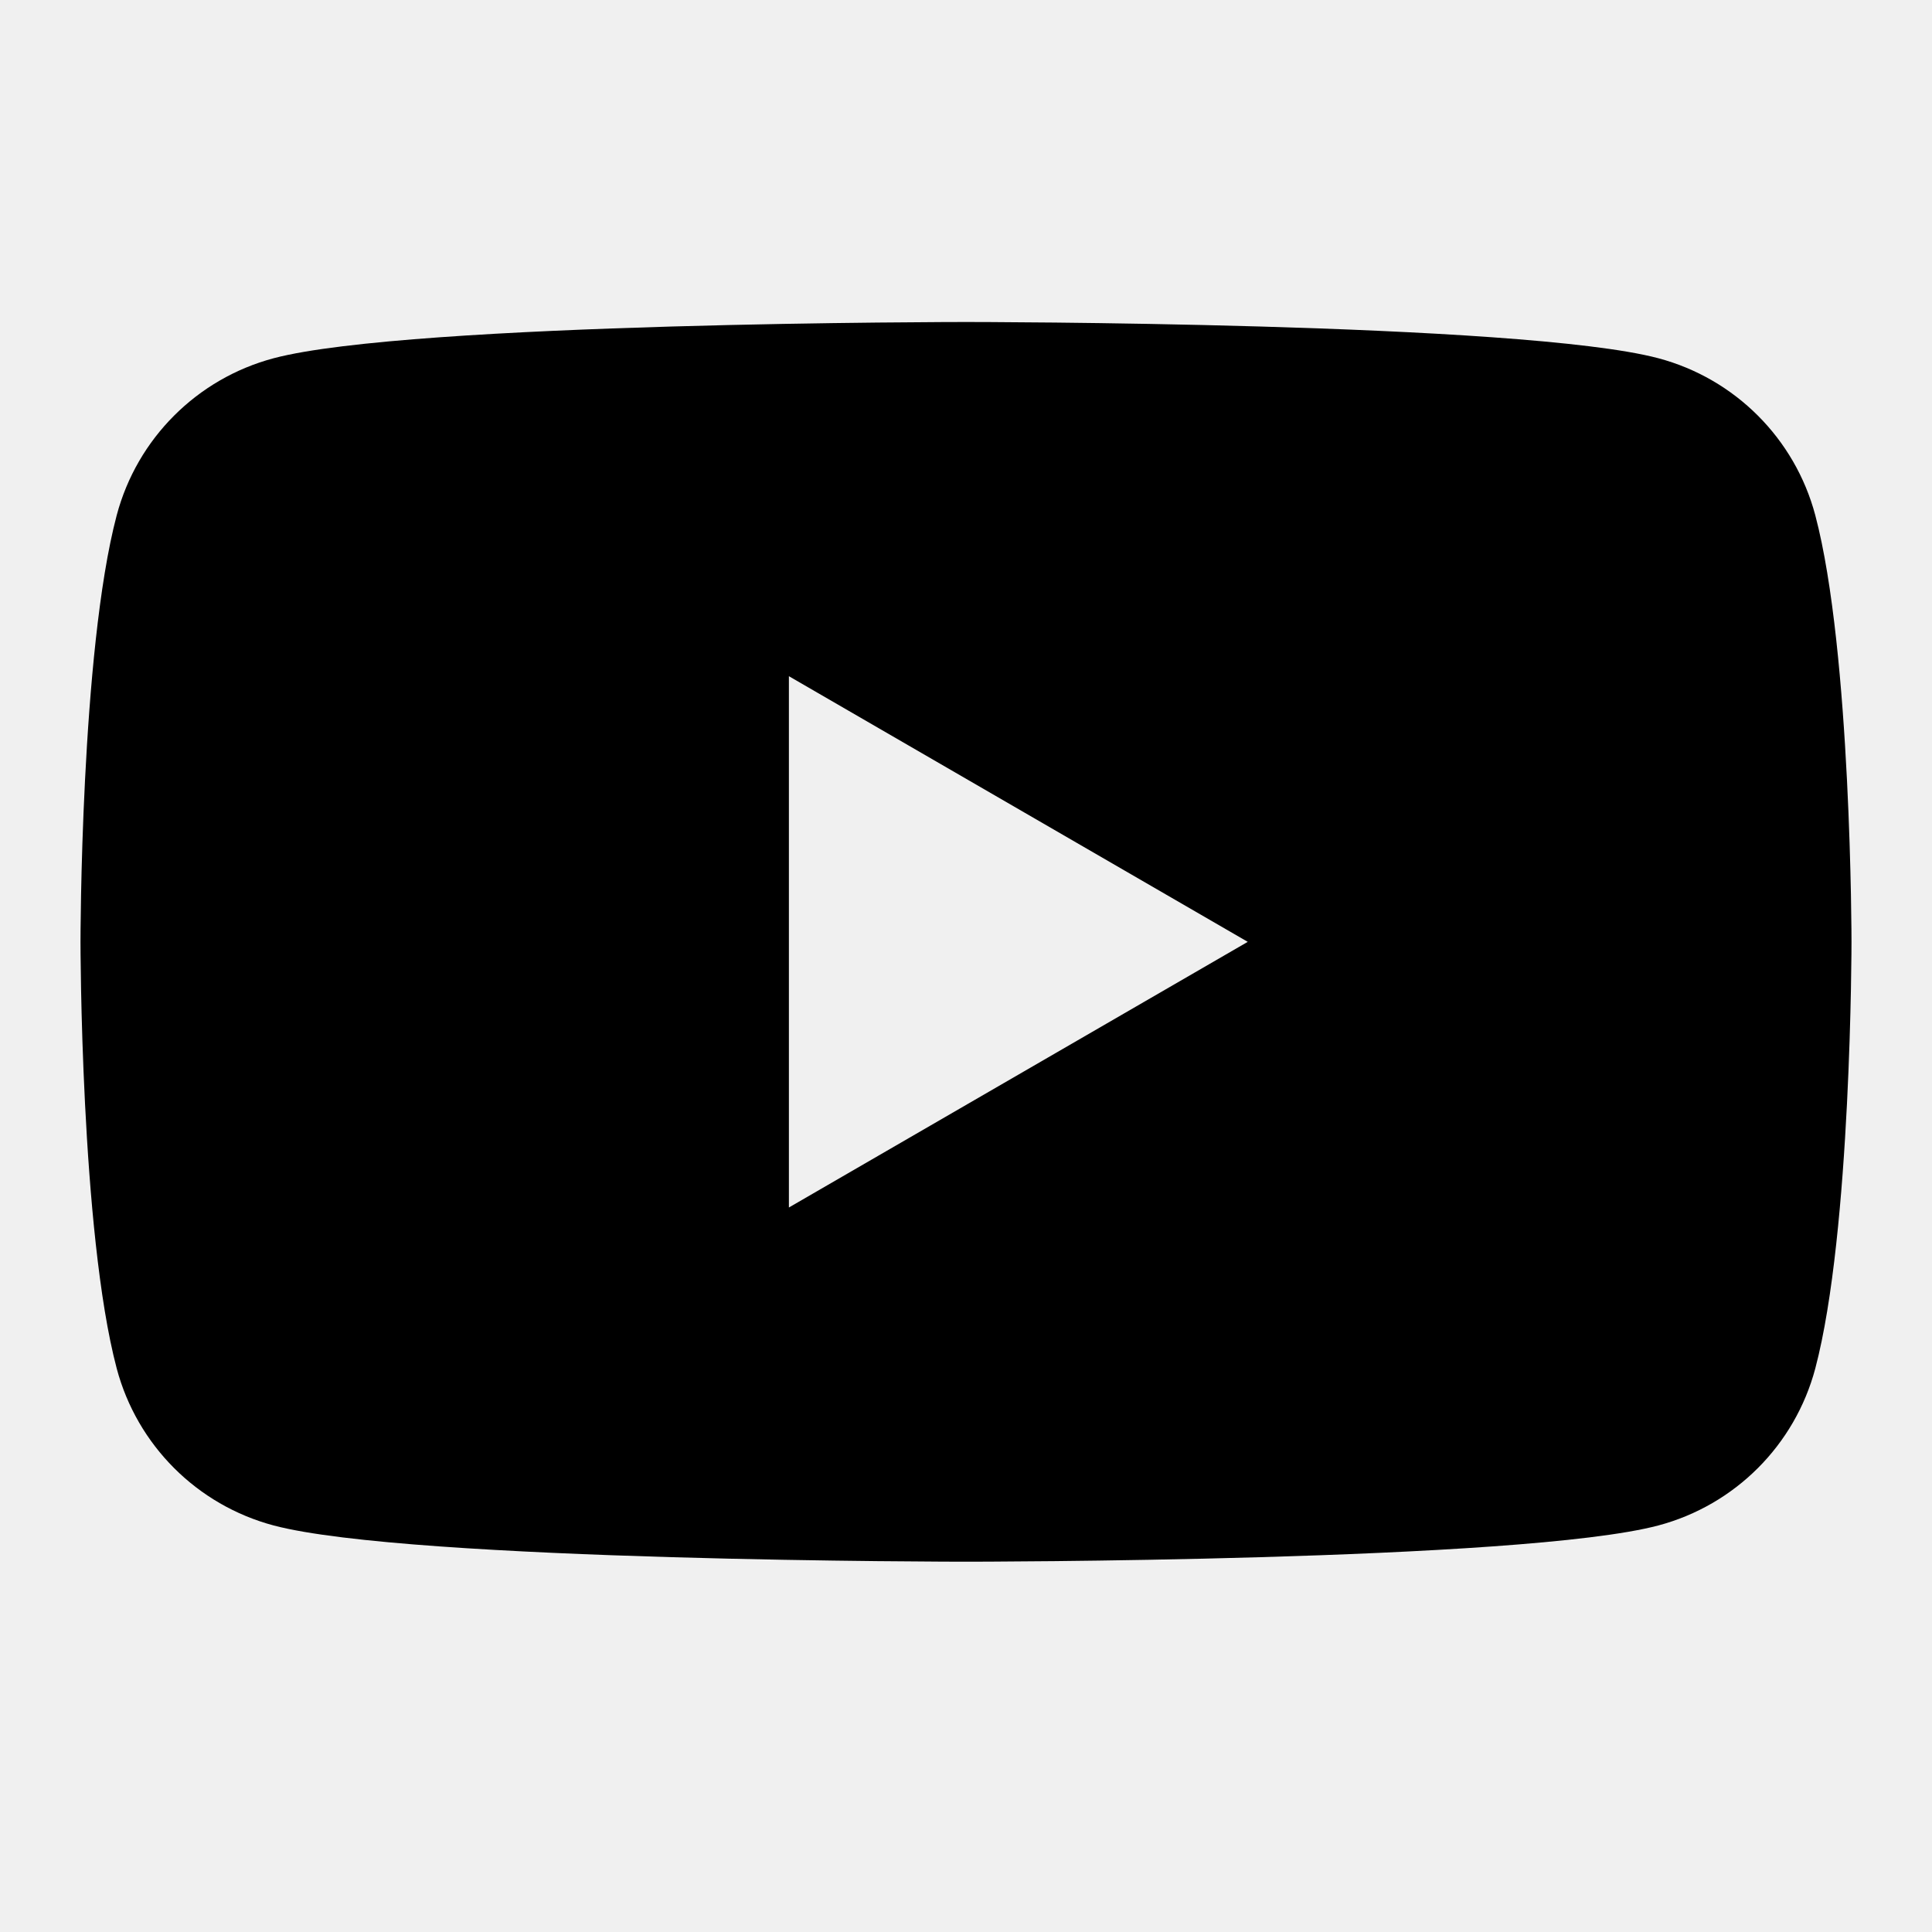
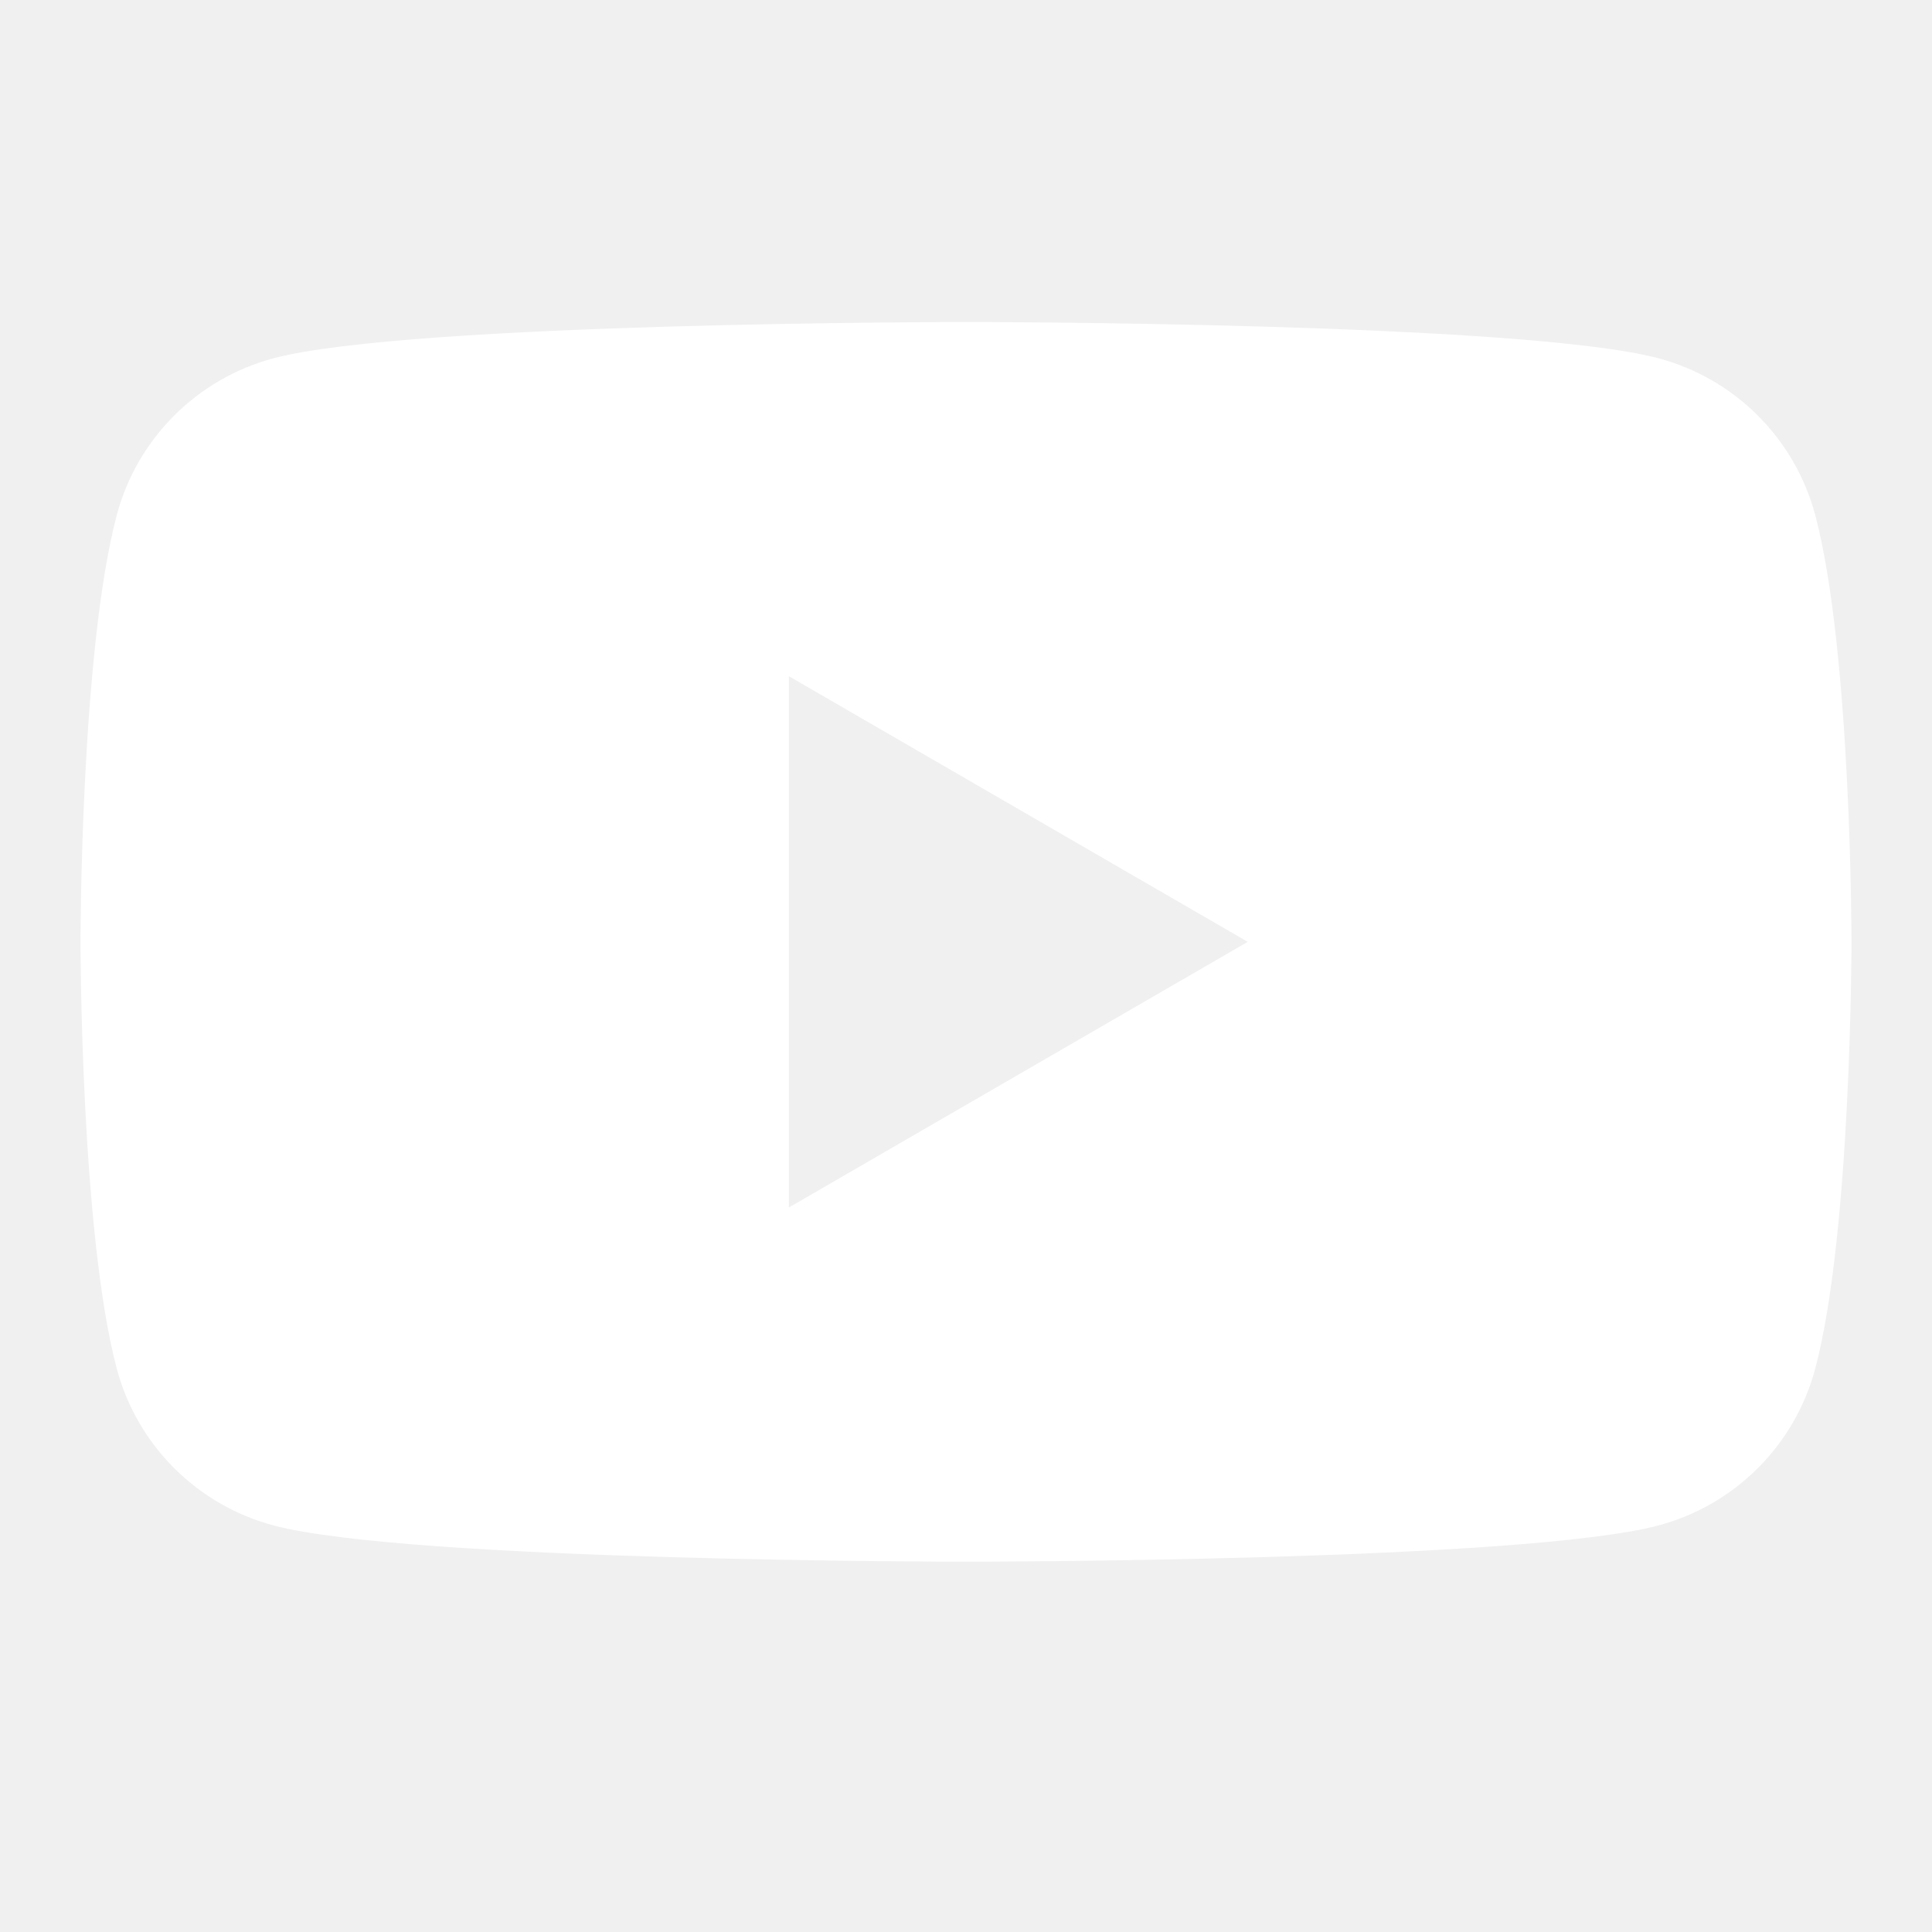
<svg xmlns="http://www.w3.org/2000/svg" width="800px" height="800px" viewBox="0 0 48 48">
  <g id="Layer_2" data-name="Layer 2">
    <g id="invisible_box" data-name="invisible box">
      <rect width="48" height="48" fill="none" />
      <rect width="48" height="48" fill="none" />
    </g>
-     <g id="icons_Q2" data-name="icons Q2">
+     <g fill="white" id="icons_Q2" data-name="icons Q2">
      <path d="M45.1,12.8a5.5,5.5,0,0,0-3.9-3.9C37.8,8,24,8,24,8S10.2,8,6.8,8.9a5.5,5.5,0,0,0-3.9,3.9C2,16.2,2,23.4,2,23.4s0,7.2.9,10.6a5.5,5.5,0,0,0,3.9,3.9c3.4.9,17.2.9,17.2.9s13.8,0,17.2-.9A5.5,5.5,0,0,0,45.1,34c.9-3.4.9-10.6.9-10.6S46,16.2,45.1,12.8ZM19.6,30V16.8L31,23.4Z" />
    </g>
  </g>
</svg>
